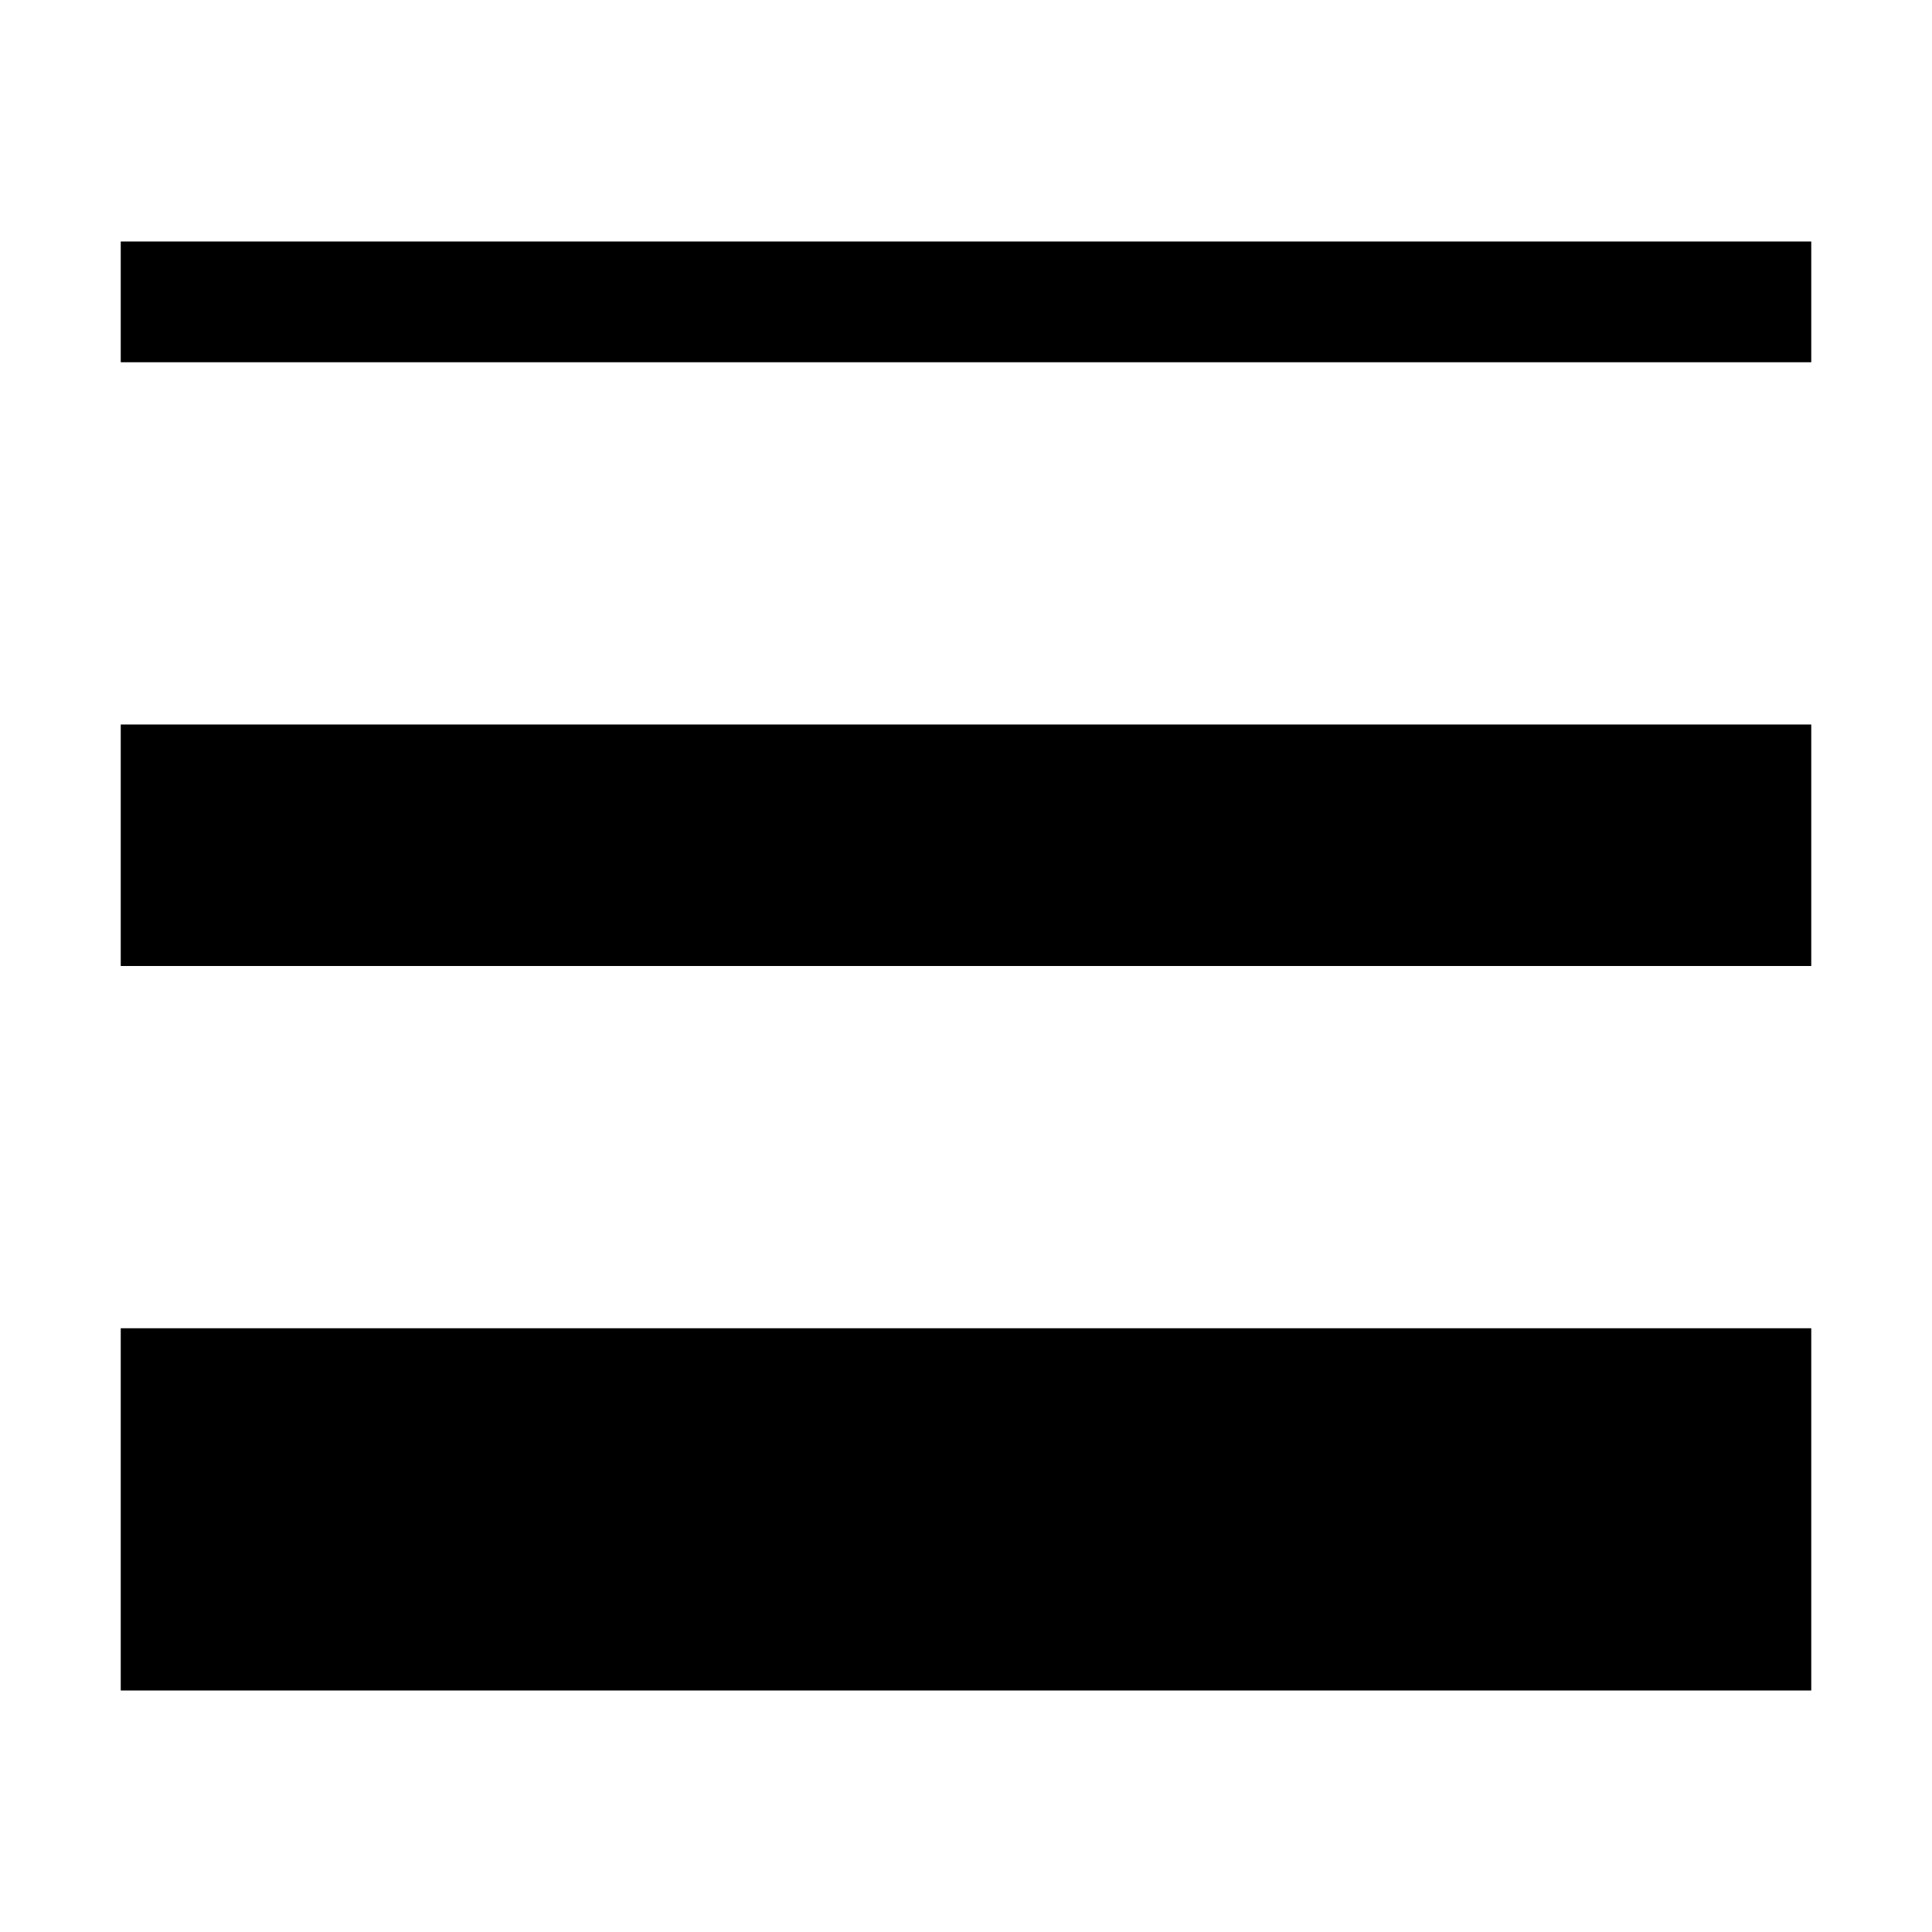
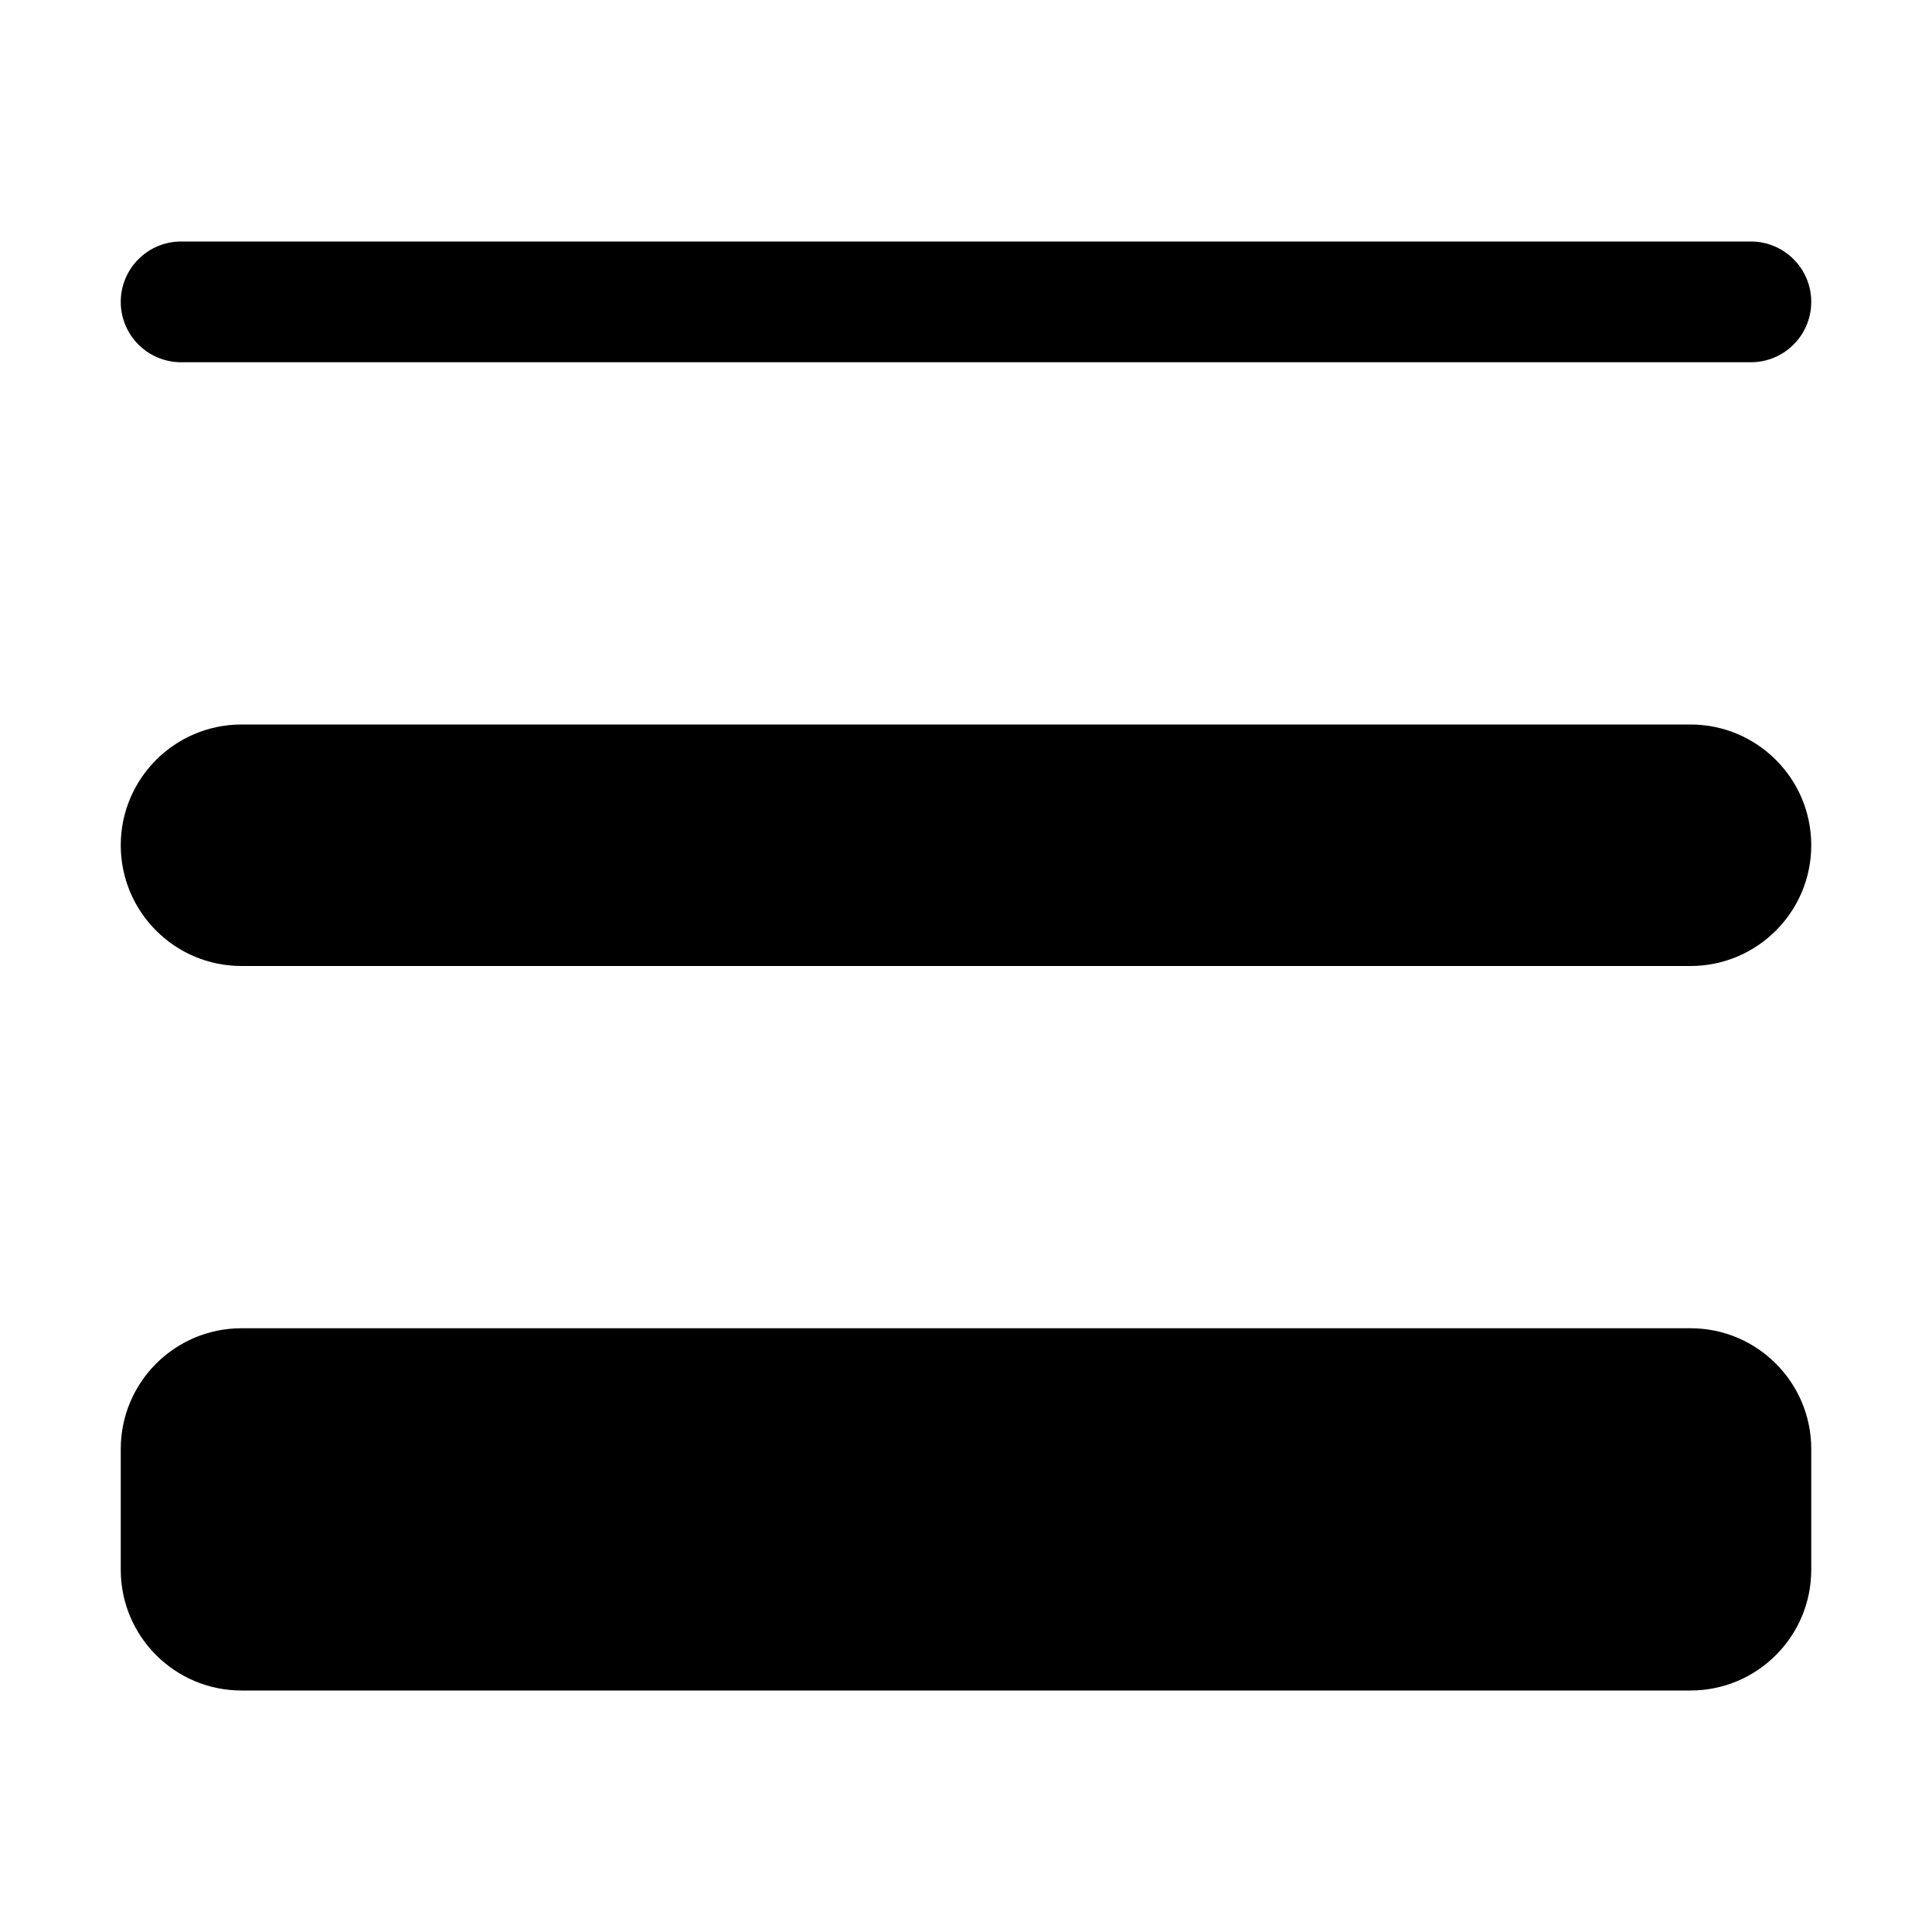
- <svg xmlns="http://www.w3.org/2000/svg" viewBox="0 0 512 512">
-   <path class="lexicon-icon-outline lx-border-width-line-1" d="M32 352h448v96H32z" />
-   <path class="lexicon-icon-outline lx-border-width-line-2" d="M32 192h448v64H32z" />
-   <path class="lexicon-icon-outline lx-border-width-line-3" d="M32 64h448v32H32z" />
+ <svg xmlns="http://www.w3.org/2000/svg" viewBox="0 0 16 16">
+   <rect class="lexicon-icon-outline" />
+   <path class="lexicon-icon-outline" d="M15 2.5C15 2.224 14.776 2 14.5 2H1.5C1.224 2 1 2.224 1 2.5C1 2.776 1.224 3 1.5 3H14.5C14.776 3 15 2.776 15 2.5Z" />
+   <path class="lexicon-icon-outline" d="M1 7C1 6.448 1.448 6 2 6H14C14.552 6 15 6.448 15 7C15 7.552 14.552 8 14 8H2C1.448 8 1 7.552 1 7Z" />
+   <path class="lexicon-icon-outline" d="M1 12C1 11.448 1.448 11 2 11H14C14.552 11 15 11.448 15 12V13C15 13.552 14.552 14 14 14H2C1.448 14 1 13.552 1 13V12Z" />
</svg>
